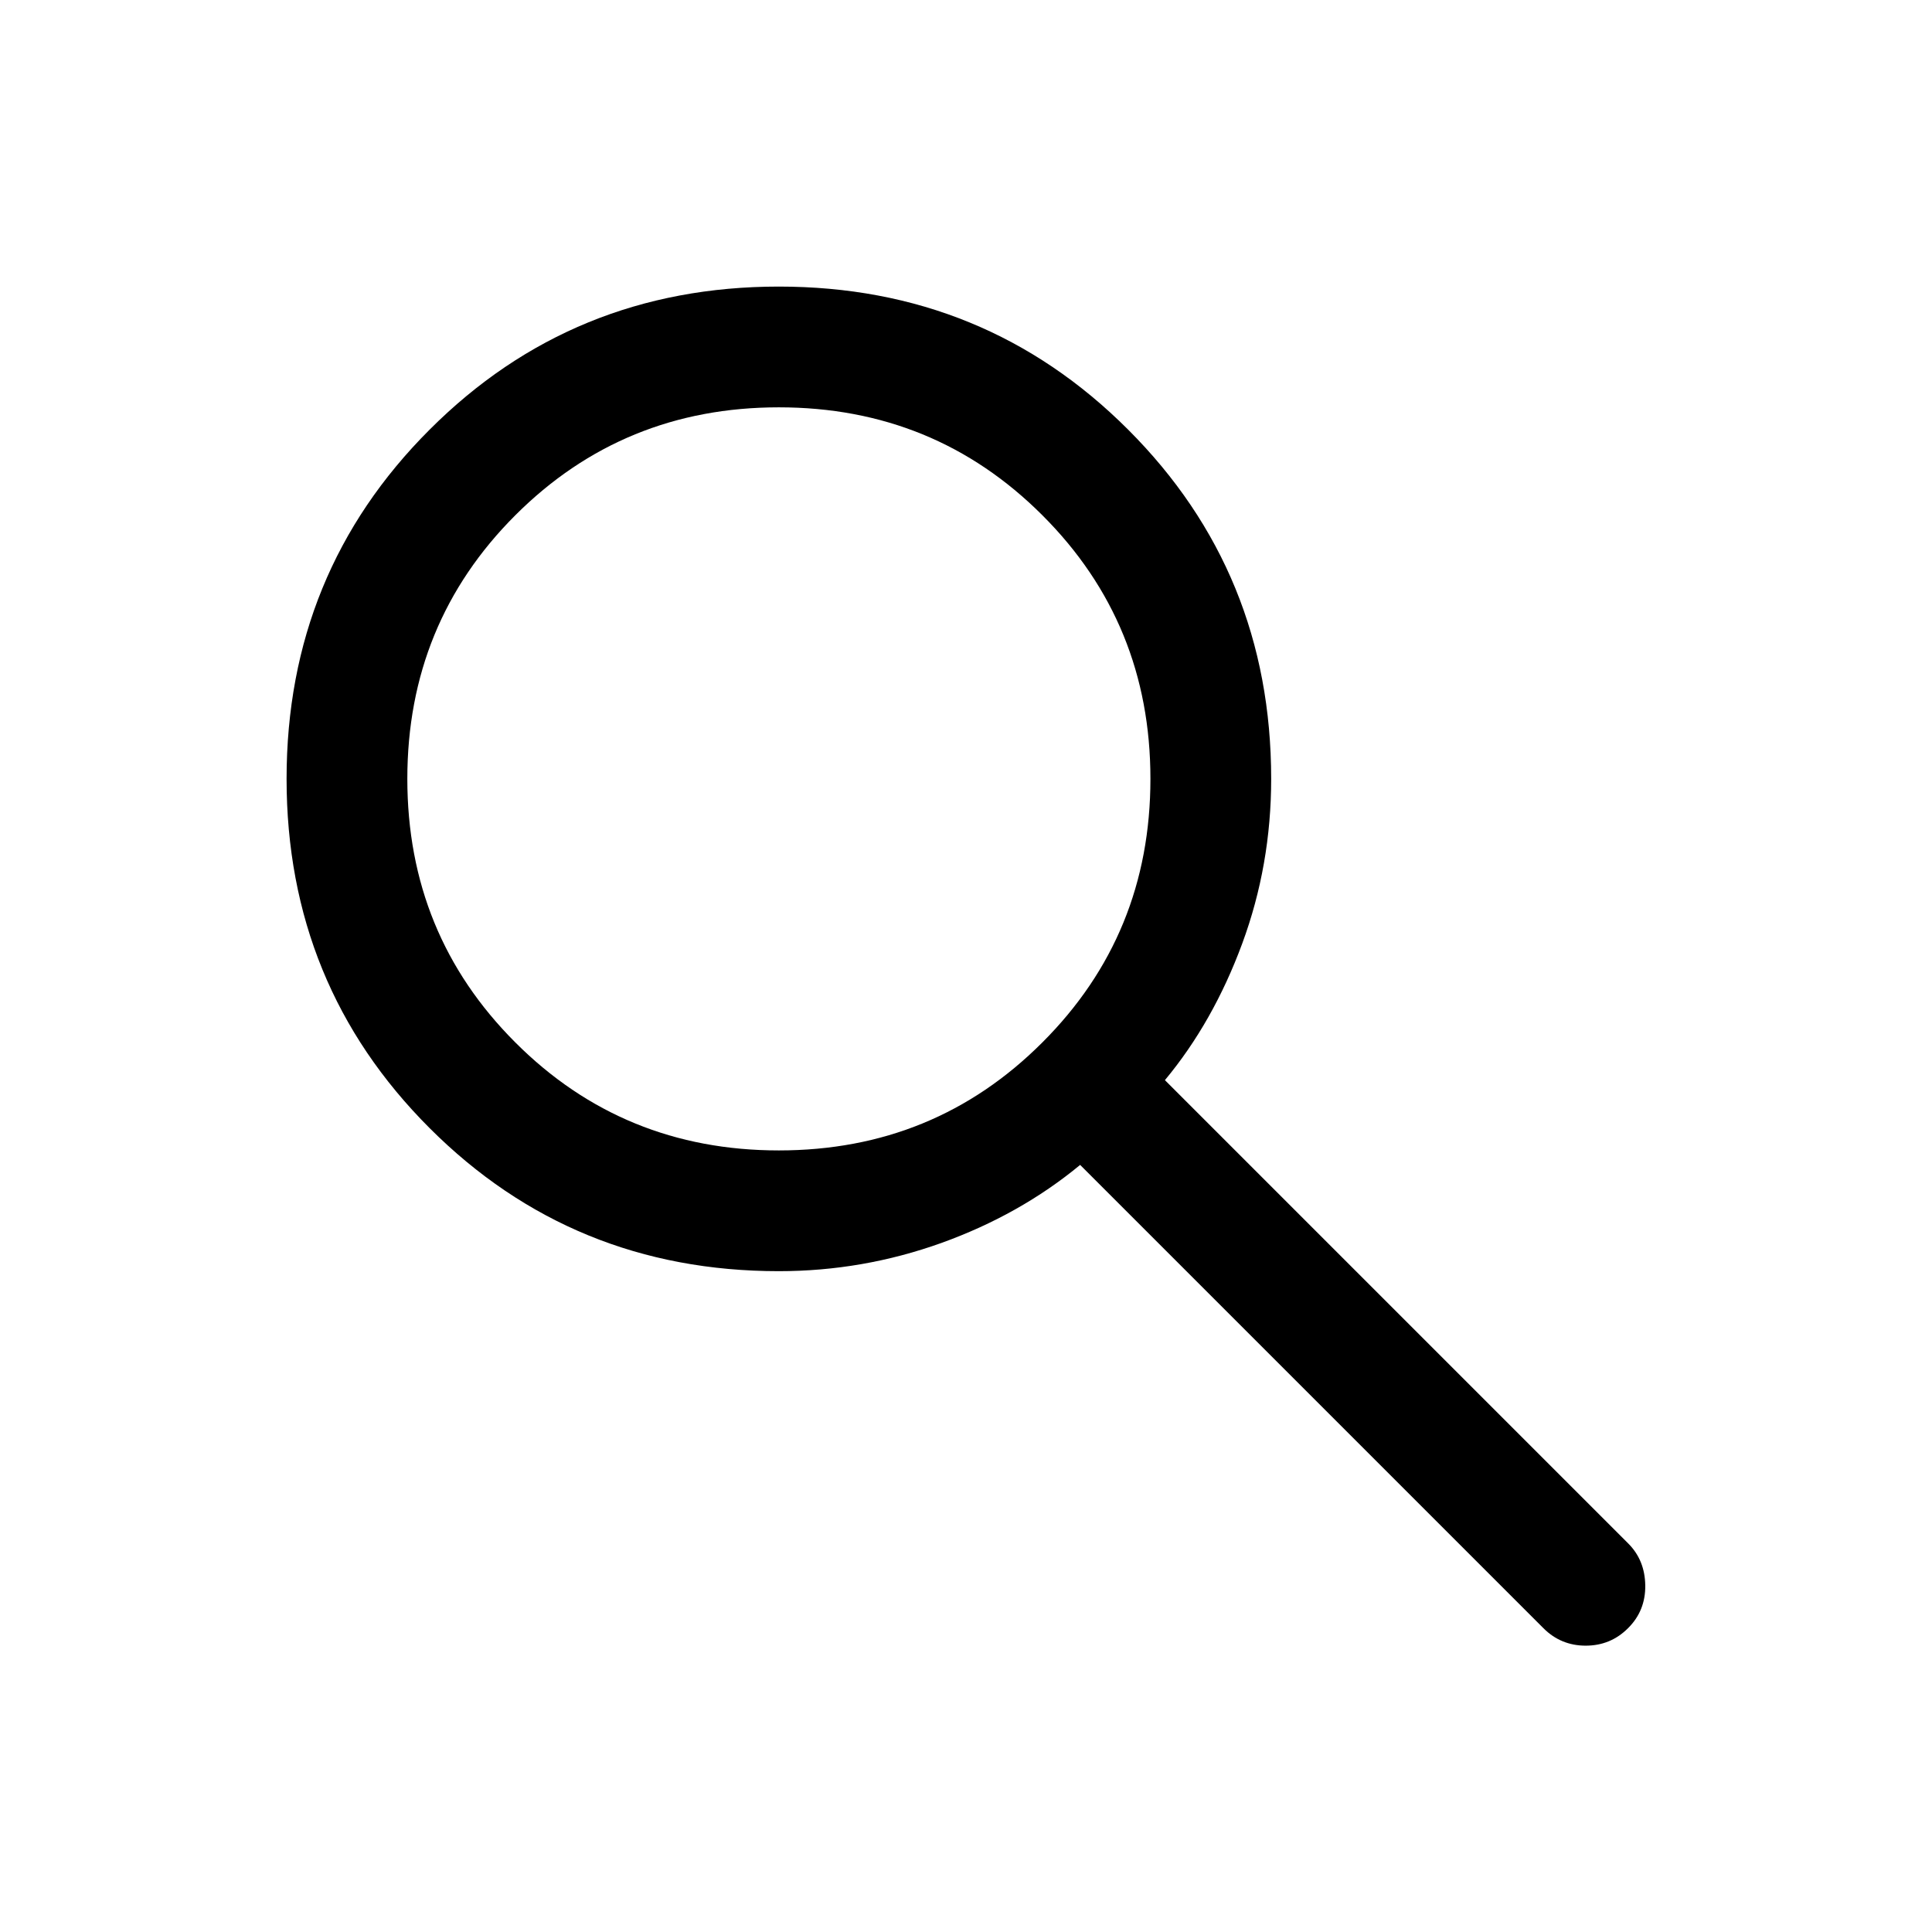
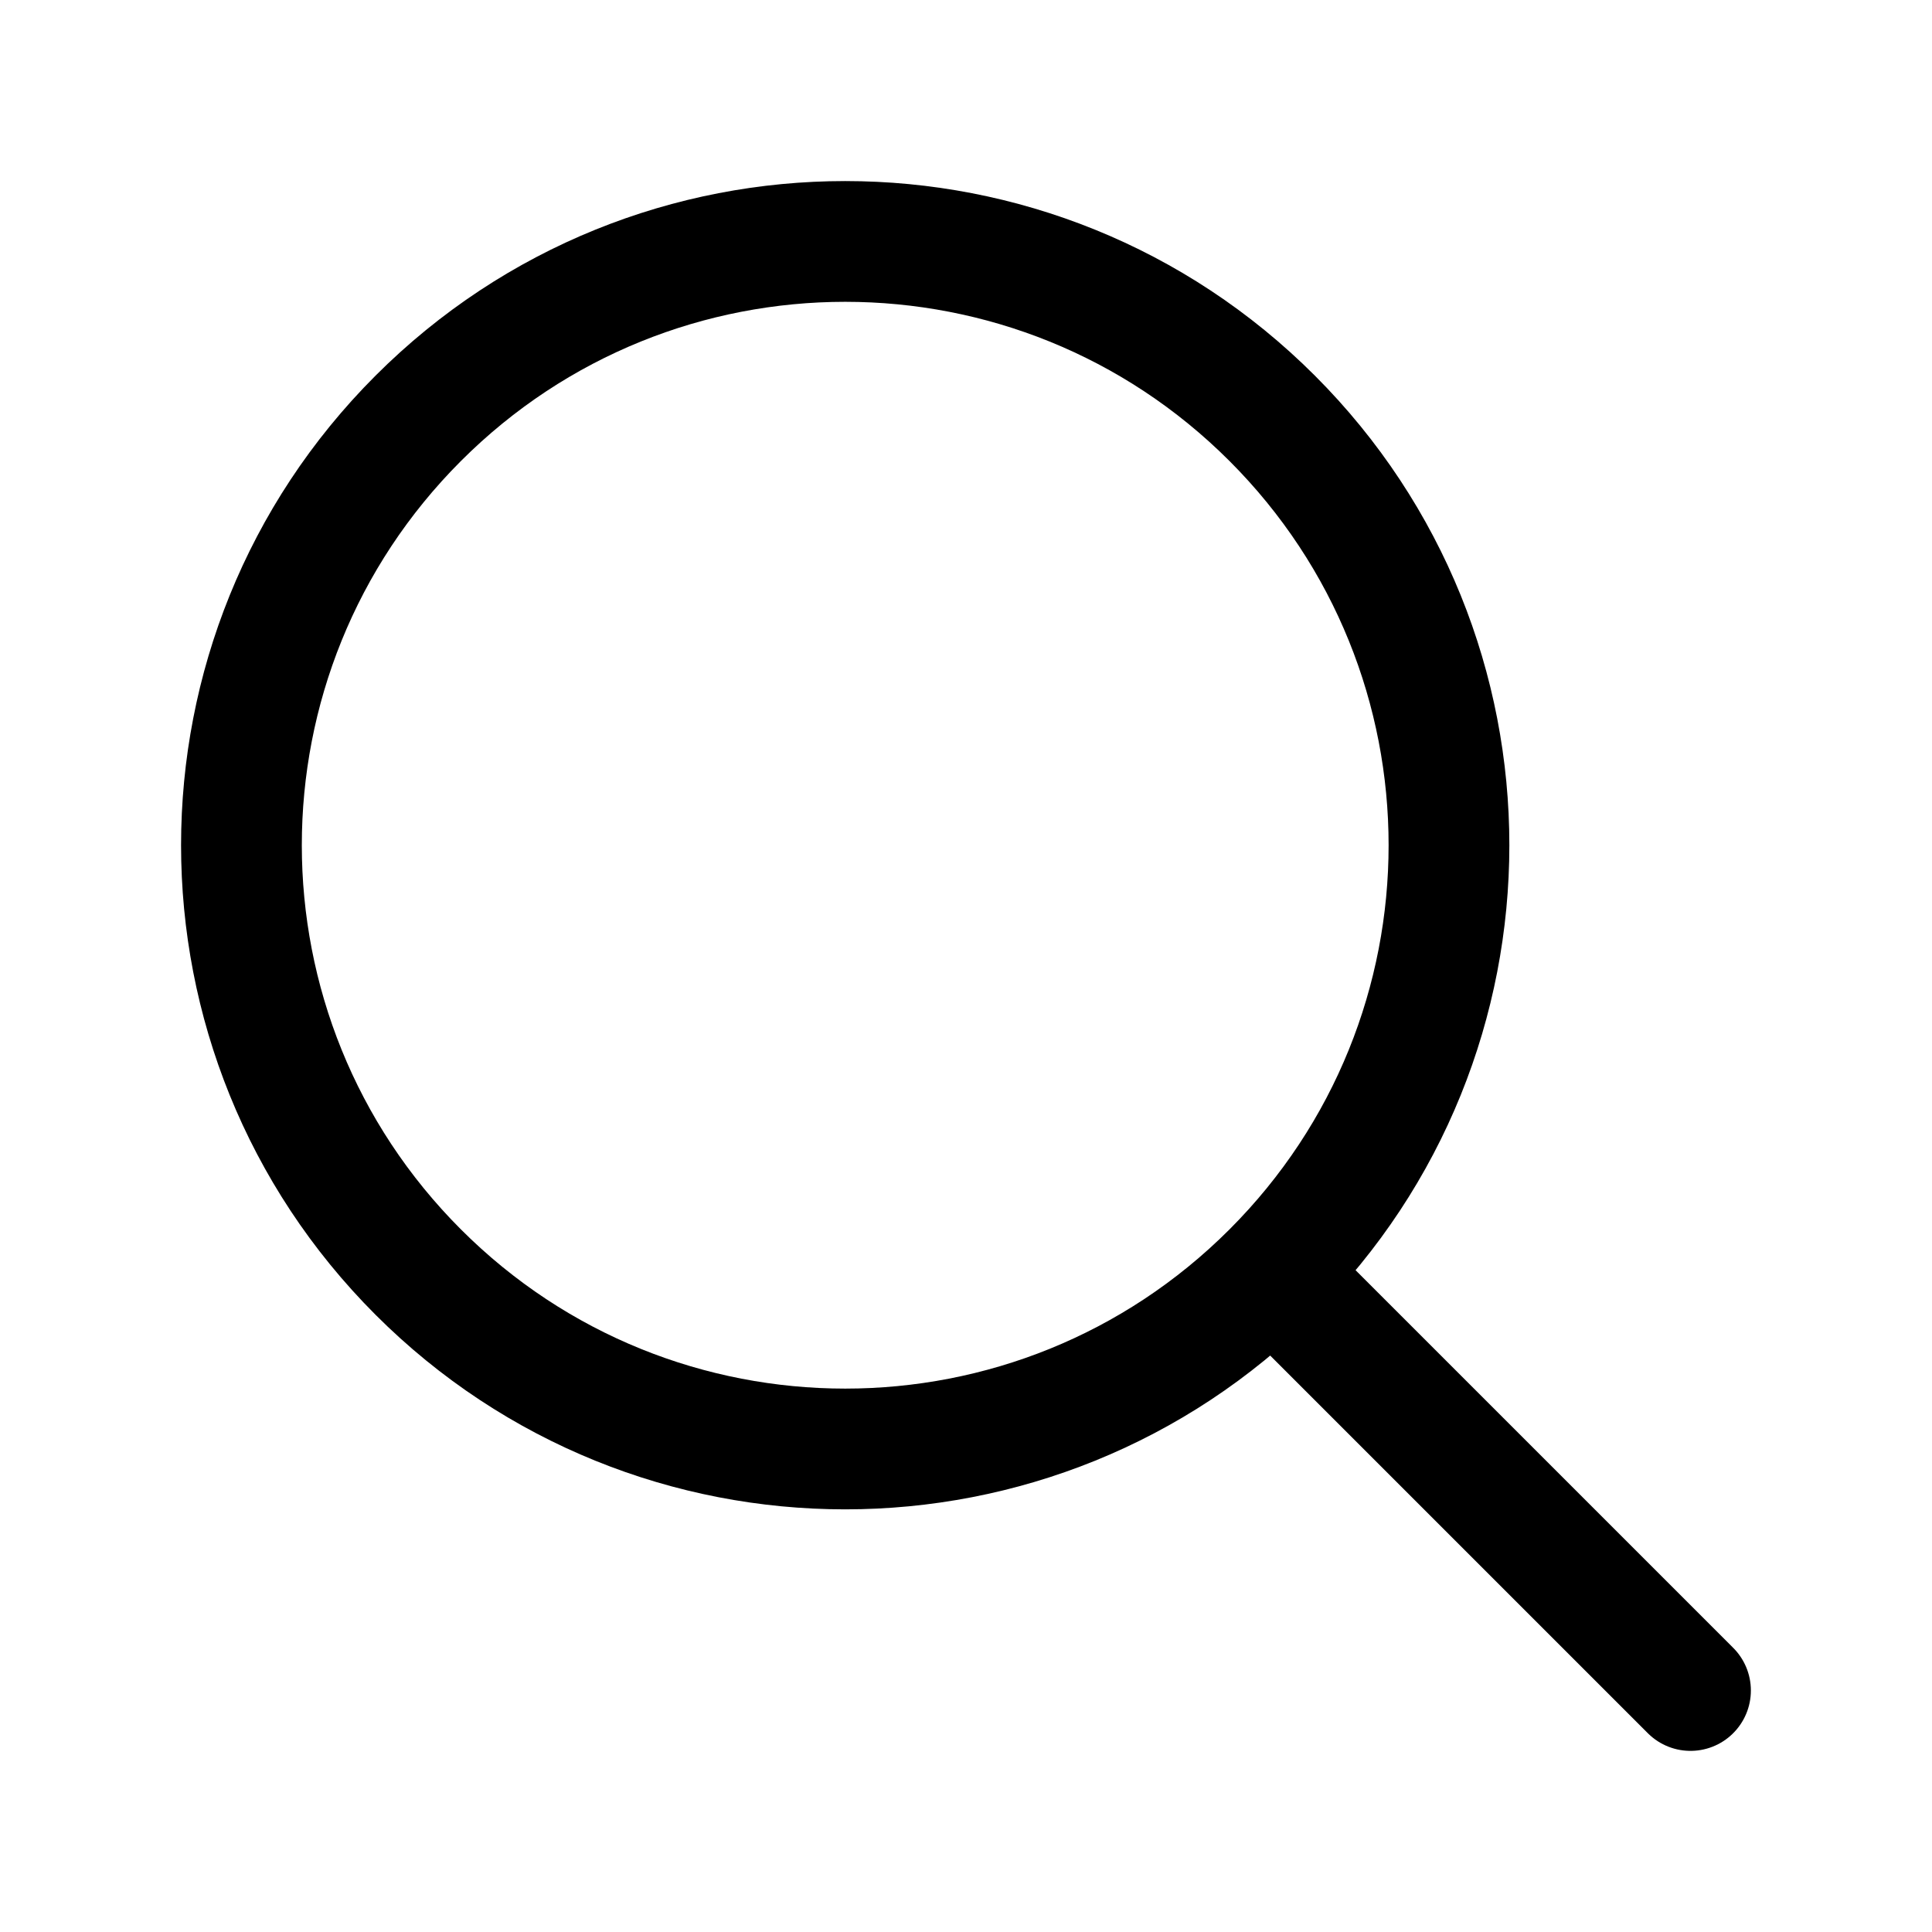
- <svg xmlns="http://www.w3.org/2000/svg" viewBox="0 0 24 24">
-   <path d="M9.675 15.791C7.968 15.791 6.521 15.198 5.337 14.014C4.152 12.829 3.56 11.383 3.56 9.675C3.56 7.968 4.152 6.521 5.337 5.337C6.521 4.152 7.968 3.56 9.675 3.56C11.383 3.56 12.829 4.152 14.014 5.337C15.198 6.521 15.791 7.968 15.791 9.675C15.791 10.389 15.671 11.072 15.431 11.722C15.191 12.372 14.871 12.937 14.471 13.418L20.225 19.172C20.364 19.31 20.435 19.484 20.438 19.694C20.441 19.903 20.37 20.081 20.225 20.225C20.081 20.37 19.905 20.443 19.698 20.443C19.492 20.443 19.316 20.37 19.172 20.225L13.418 14.471C12.918 14.884 12.343 15.207 11.693 15.441C11.043 15.674 10.37 15.791 9.675 15.791ZM9.675 14.291C10.964 14.291 12.055 13.844 12.949 12.949C13.844 12.055 14.291 10.964 14.291 9.675C14.291 8.387 13.844 7.295 12.949 6.401C12.055 5.507 10.964 5.06 9.675 5.06C8.387 5.06 7.295 5.507 6.401 6.401C5.507 7.295 5.06 8.387 5.06 9.675C5.06 10.964 5.507 12.055 6.401 12.949C7.295 13.844 8.387 14.291 9.675 14.291Z" />
+ <svg xmlns="http://www.w3.org/2000/svg" fill="none" viewBox="0 0 24 24" stroke-width="1.5" stroke="currentColor" aria-hidden="true" data-slot="icon">
+   <path stroke-linecap="round" stroke-linejoin="round" d="m21 21-5.197-5.197m0 0A7.5 7.5 0 1 0 5.196 5.196a7.5 7.5 0 0 0 10.607 10.607Z" />
</svg>
